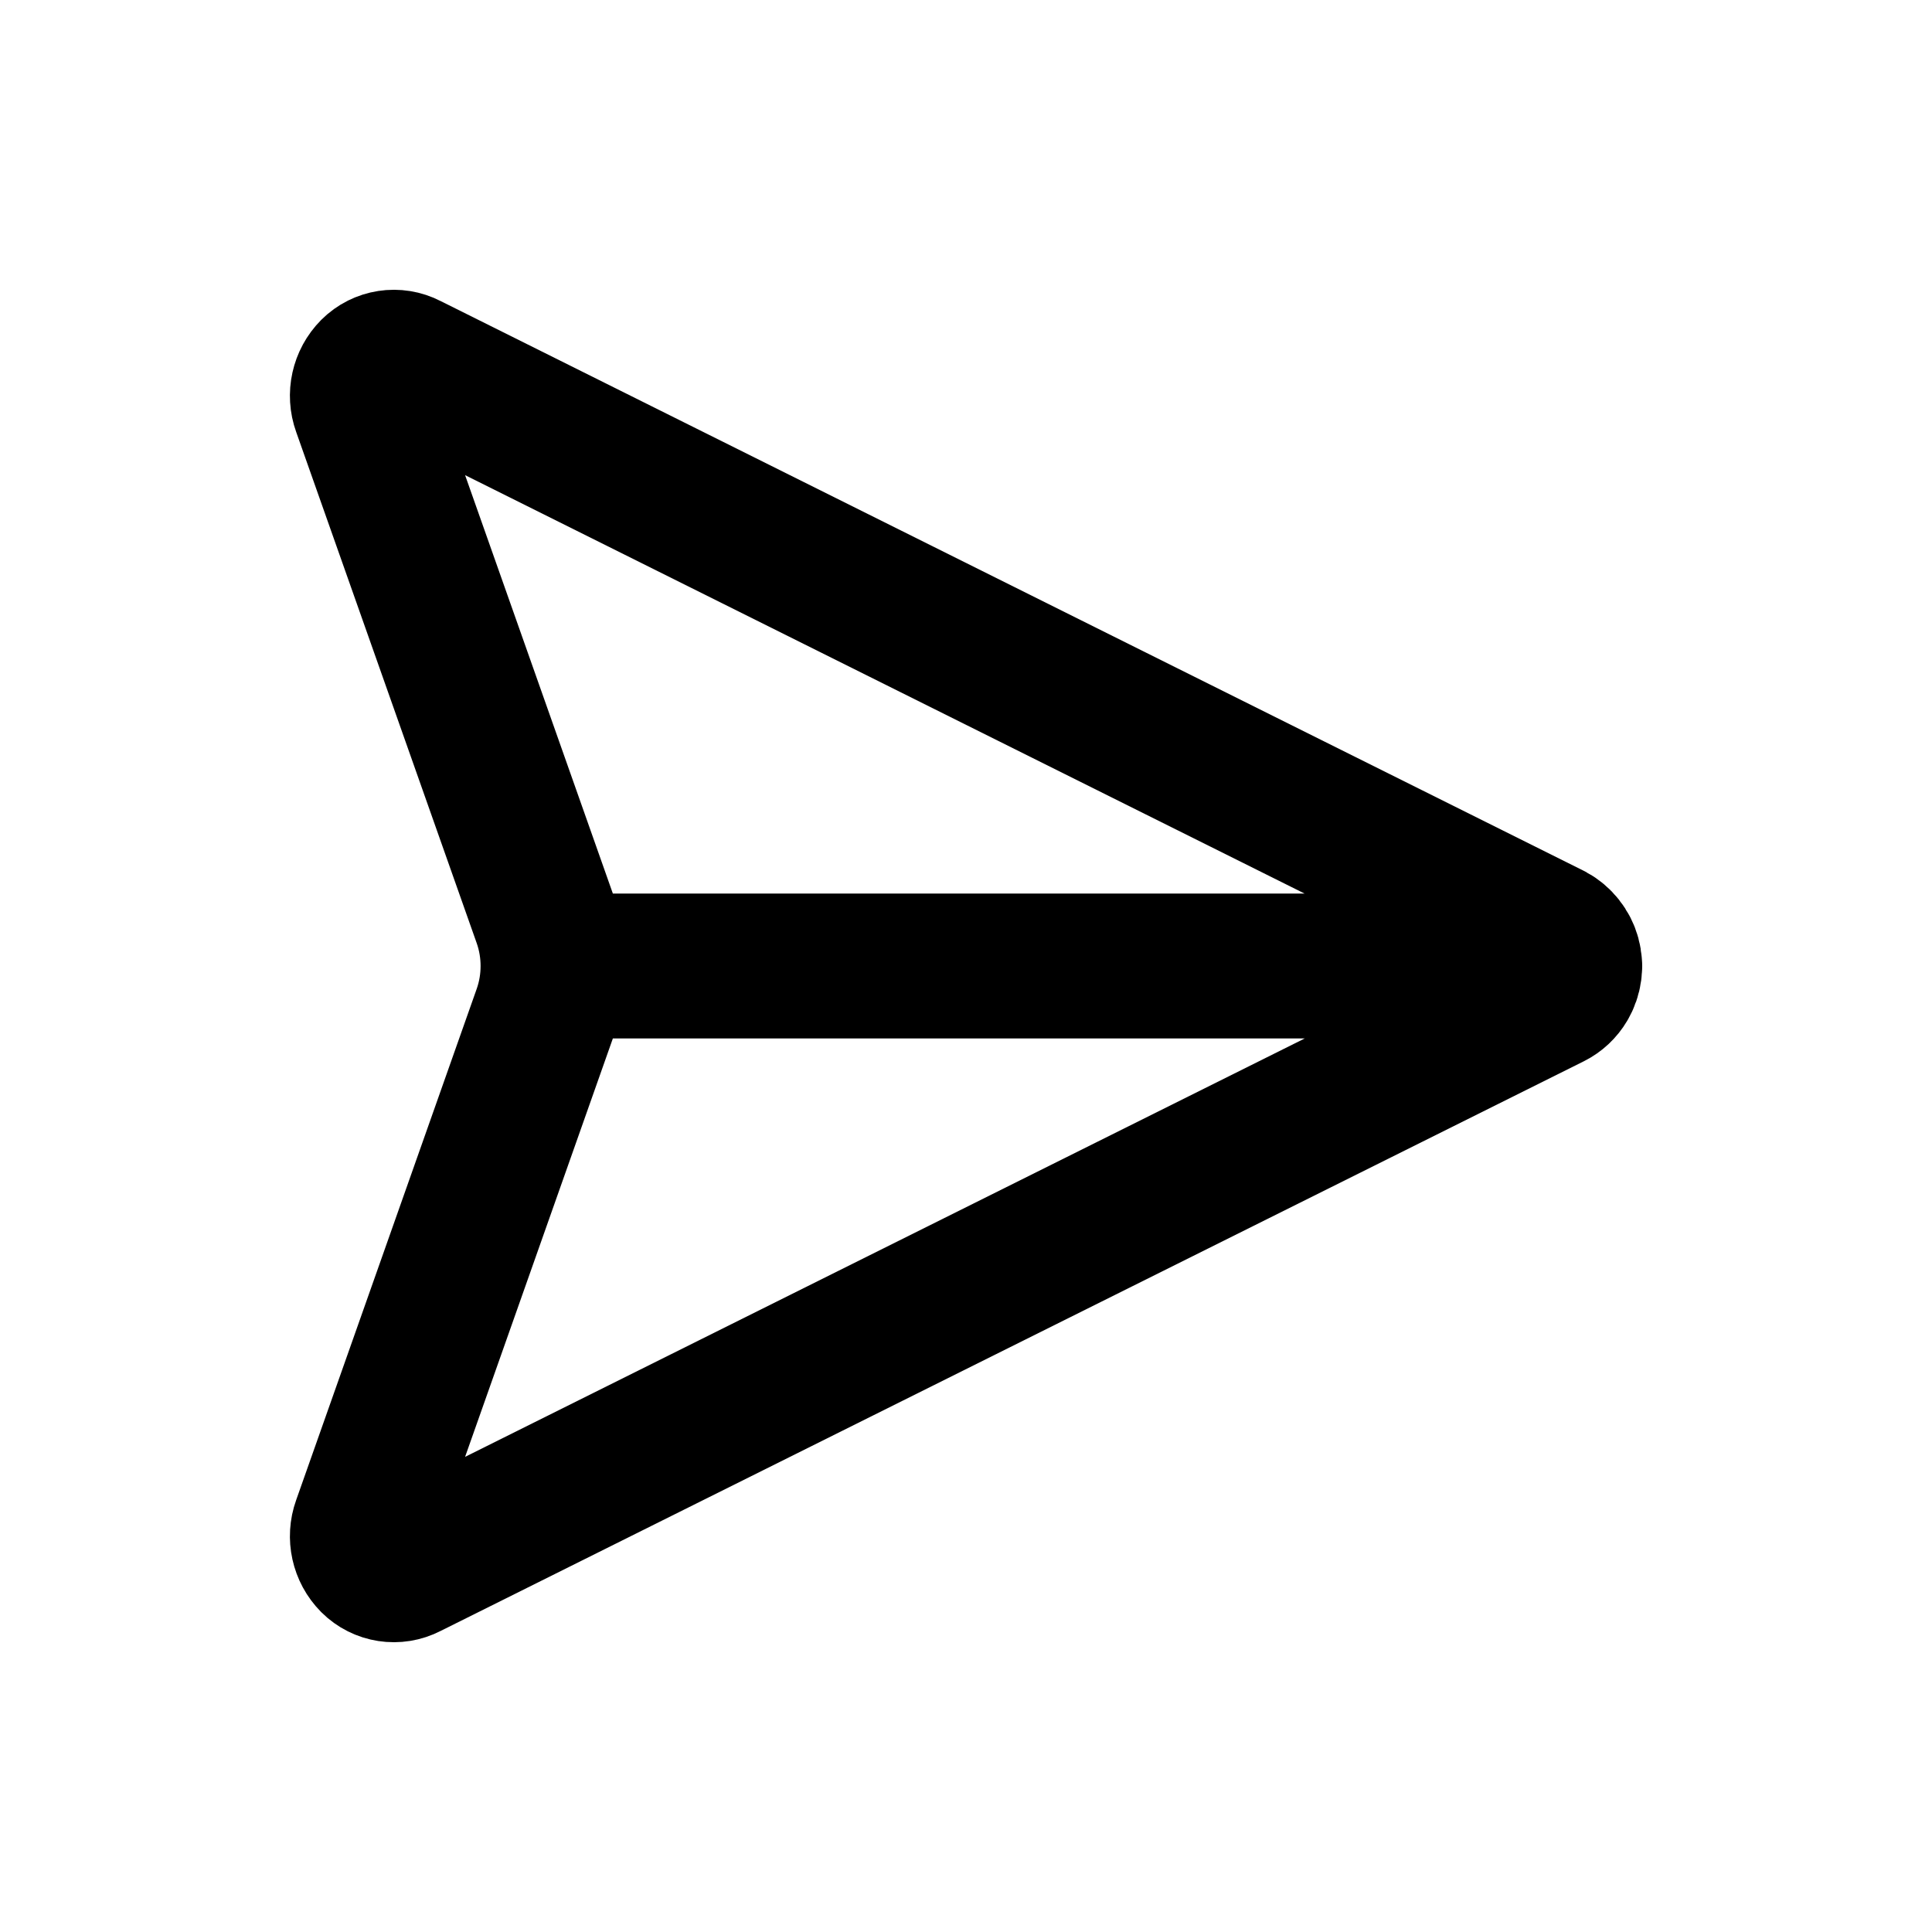
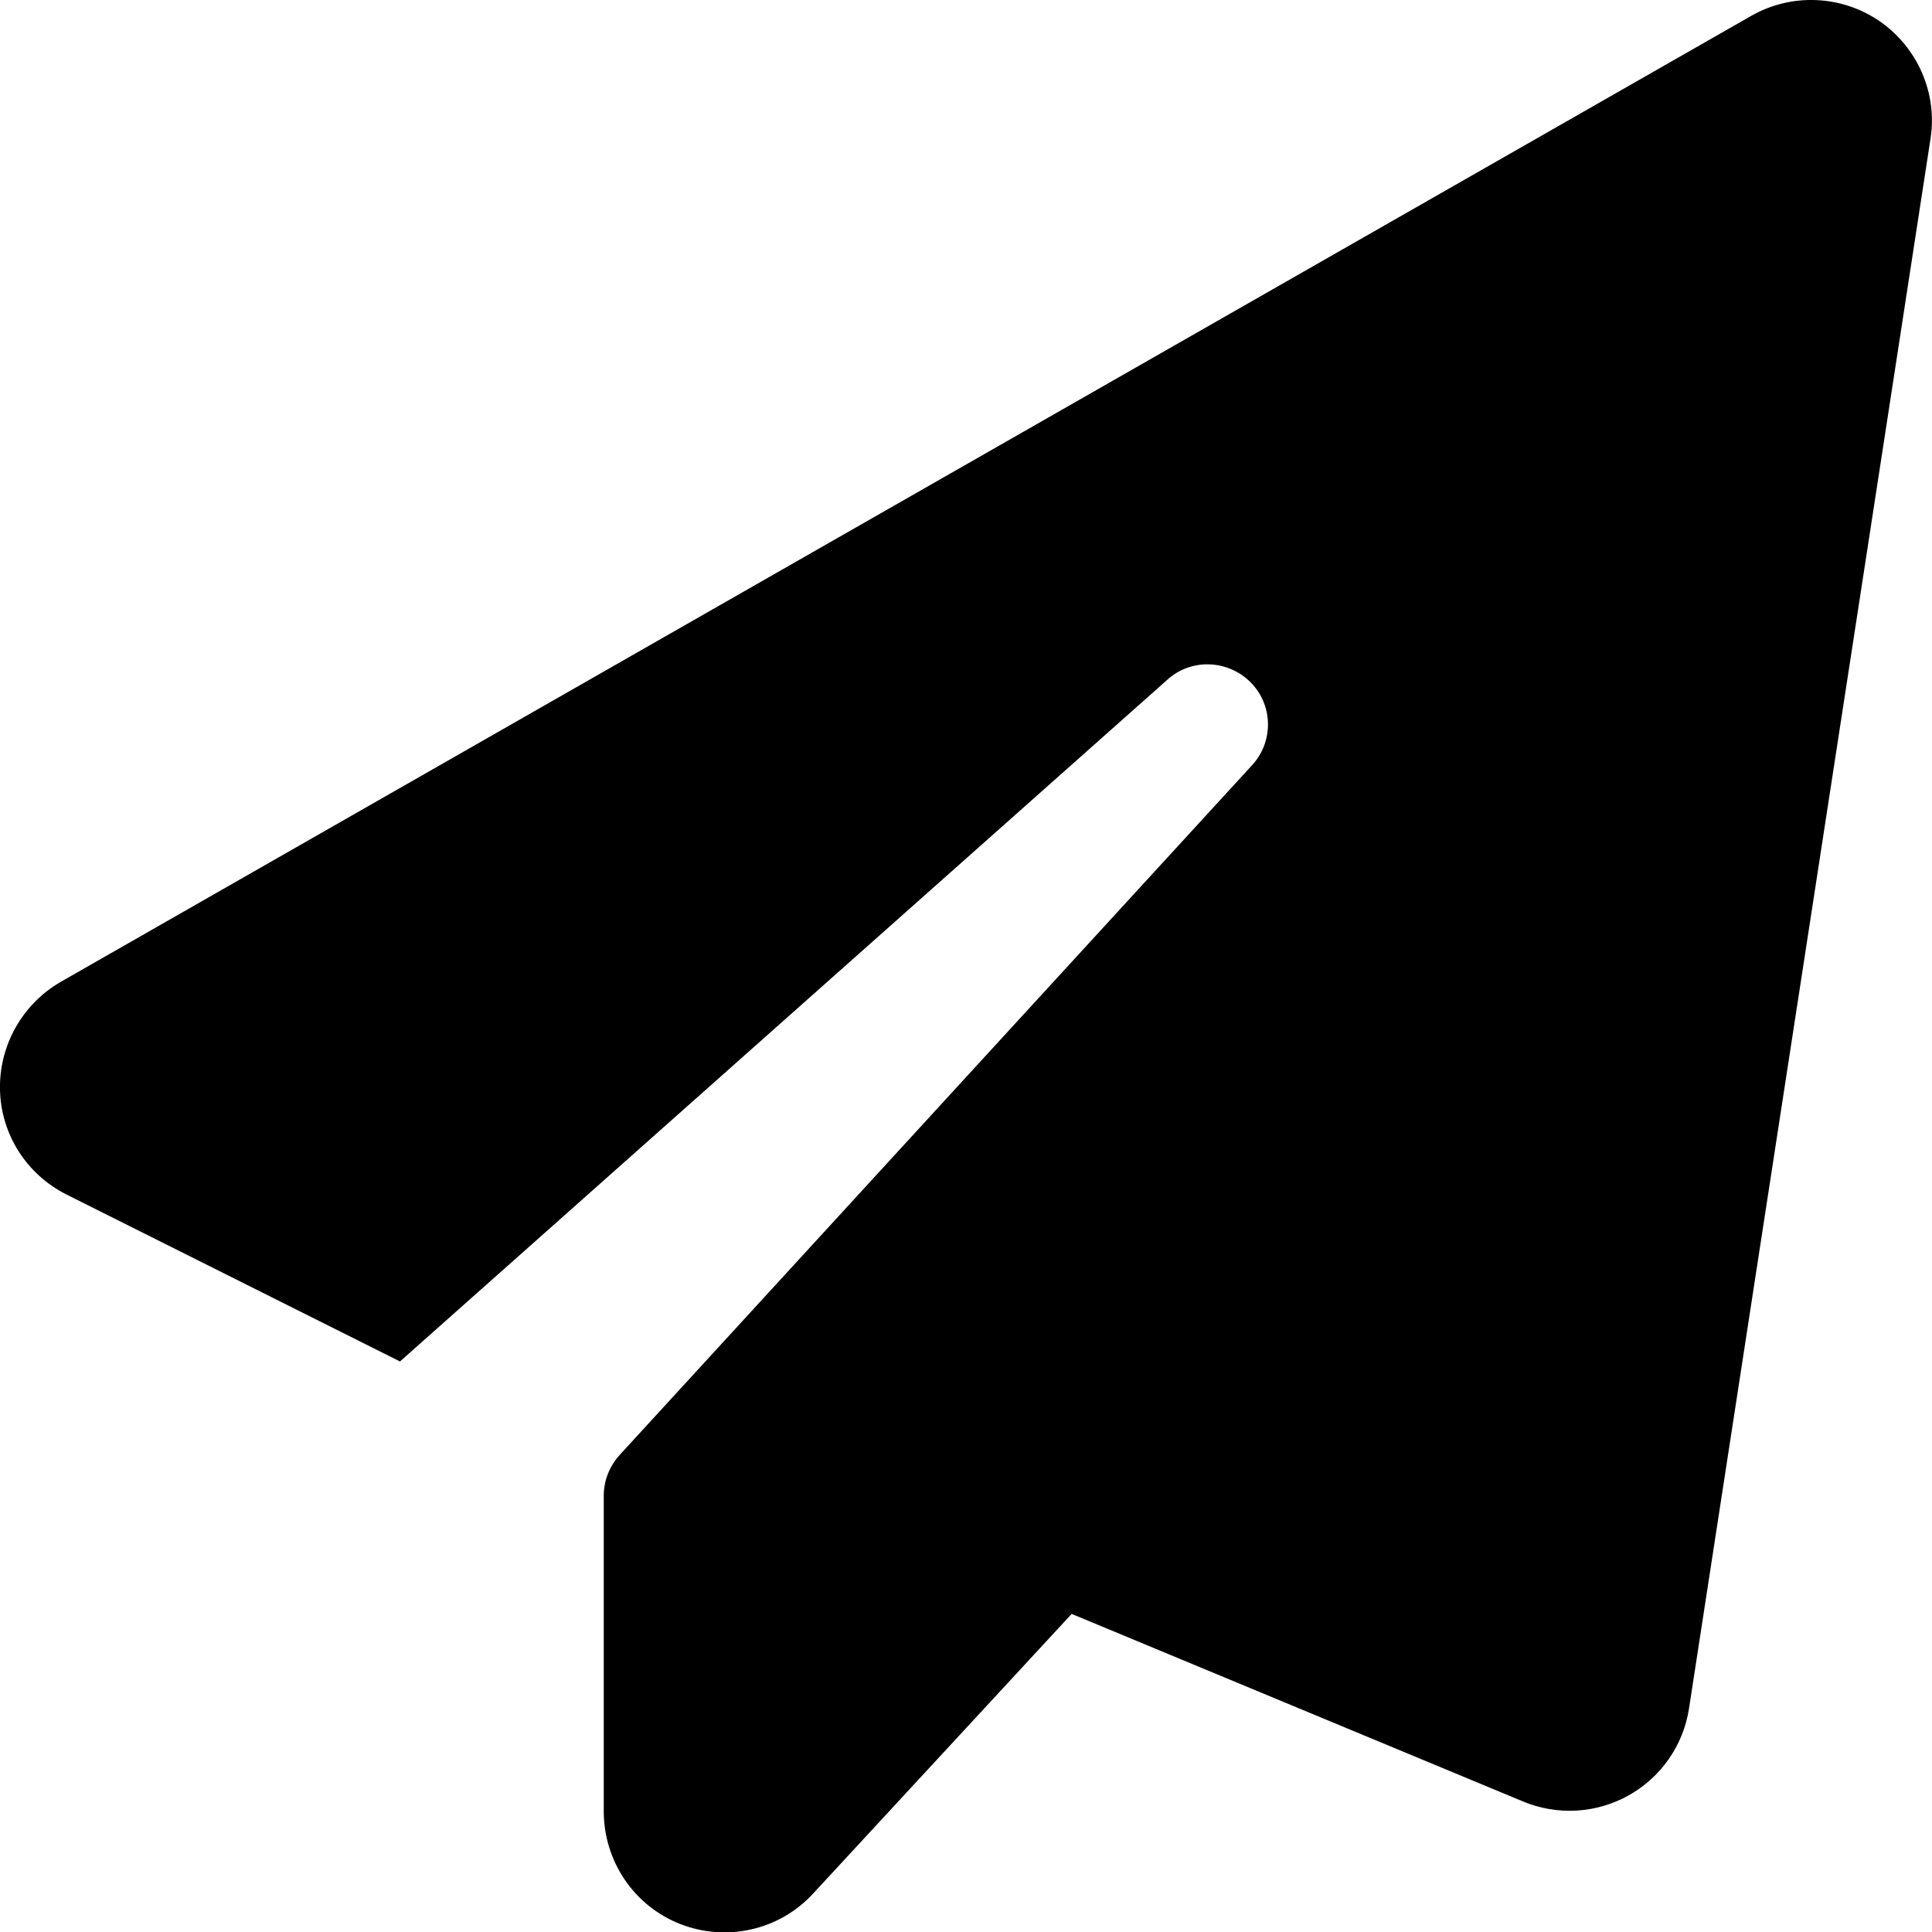
- <svg xmlns="http://www.w3.org/2000/svg" width="16" height="16" viewBox="0 0 16 16" fill="none">
-   <path d="M3.377 3.028a.25.25 0 0 0-.292.045.291.291 0 0 0-.067.303l1.496 4.236c.088.25.088.526 0 .776l-1.496 4.236a.291.291 0 0 0 .067.303.25.25 0 0 0 .292.045l9.472-4.72a.267.267 0 0 0 .11-.103.288.288 0 0 0-.11-.4L3.377 3.028ZM5 8h8" stroke="currentColor" stroke-width="1.2" stroke-linecap="round" stroke-linejoin="round" />
+ <svg xmlns="http://www.w3.org/2000/svg" viewBox="0 0 512 512">
+   <path d="M498.1 5.6c10.1 7 15.4 19.1 13.5 31.2l-64 416c-1.5 9.7-7.4 18.2-16 23s-18.9 5.4-28 1.6L284 427.7l-68.5 74.1c-8.9 9.7-22.9 12.9-35.2 8.1S160 493.2 160 480l0-83.6c0-4 1.5-7.8 4.2-10.8L331.8 202.8c5.8-6.3 5.6-16-.4-22s-15.7-6.4-22-.7L106 360.8 17.7 316.6C7.1 311.3 .3 300.7 0 288.9s5.9-22.8 16.1-28.7l448-256c10.7-6.1 23.9-5.5 34 1.4z" />
</svg>
